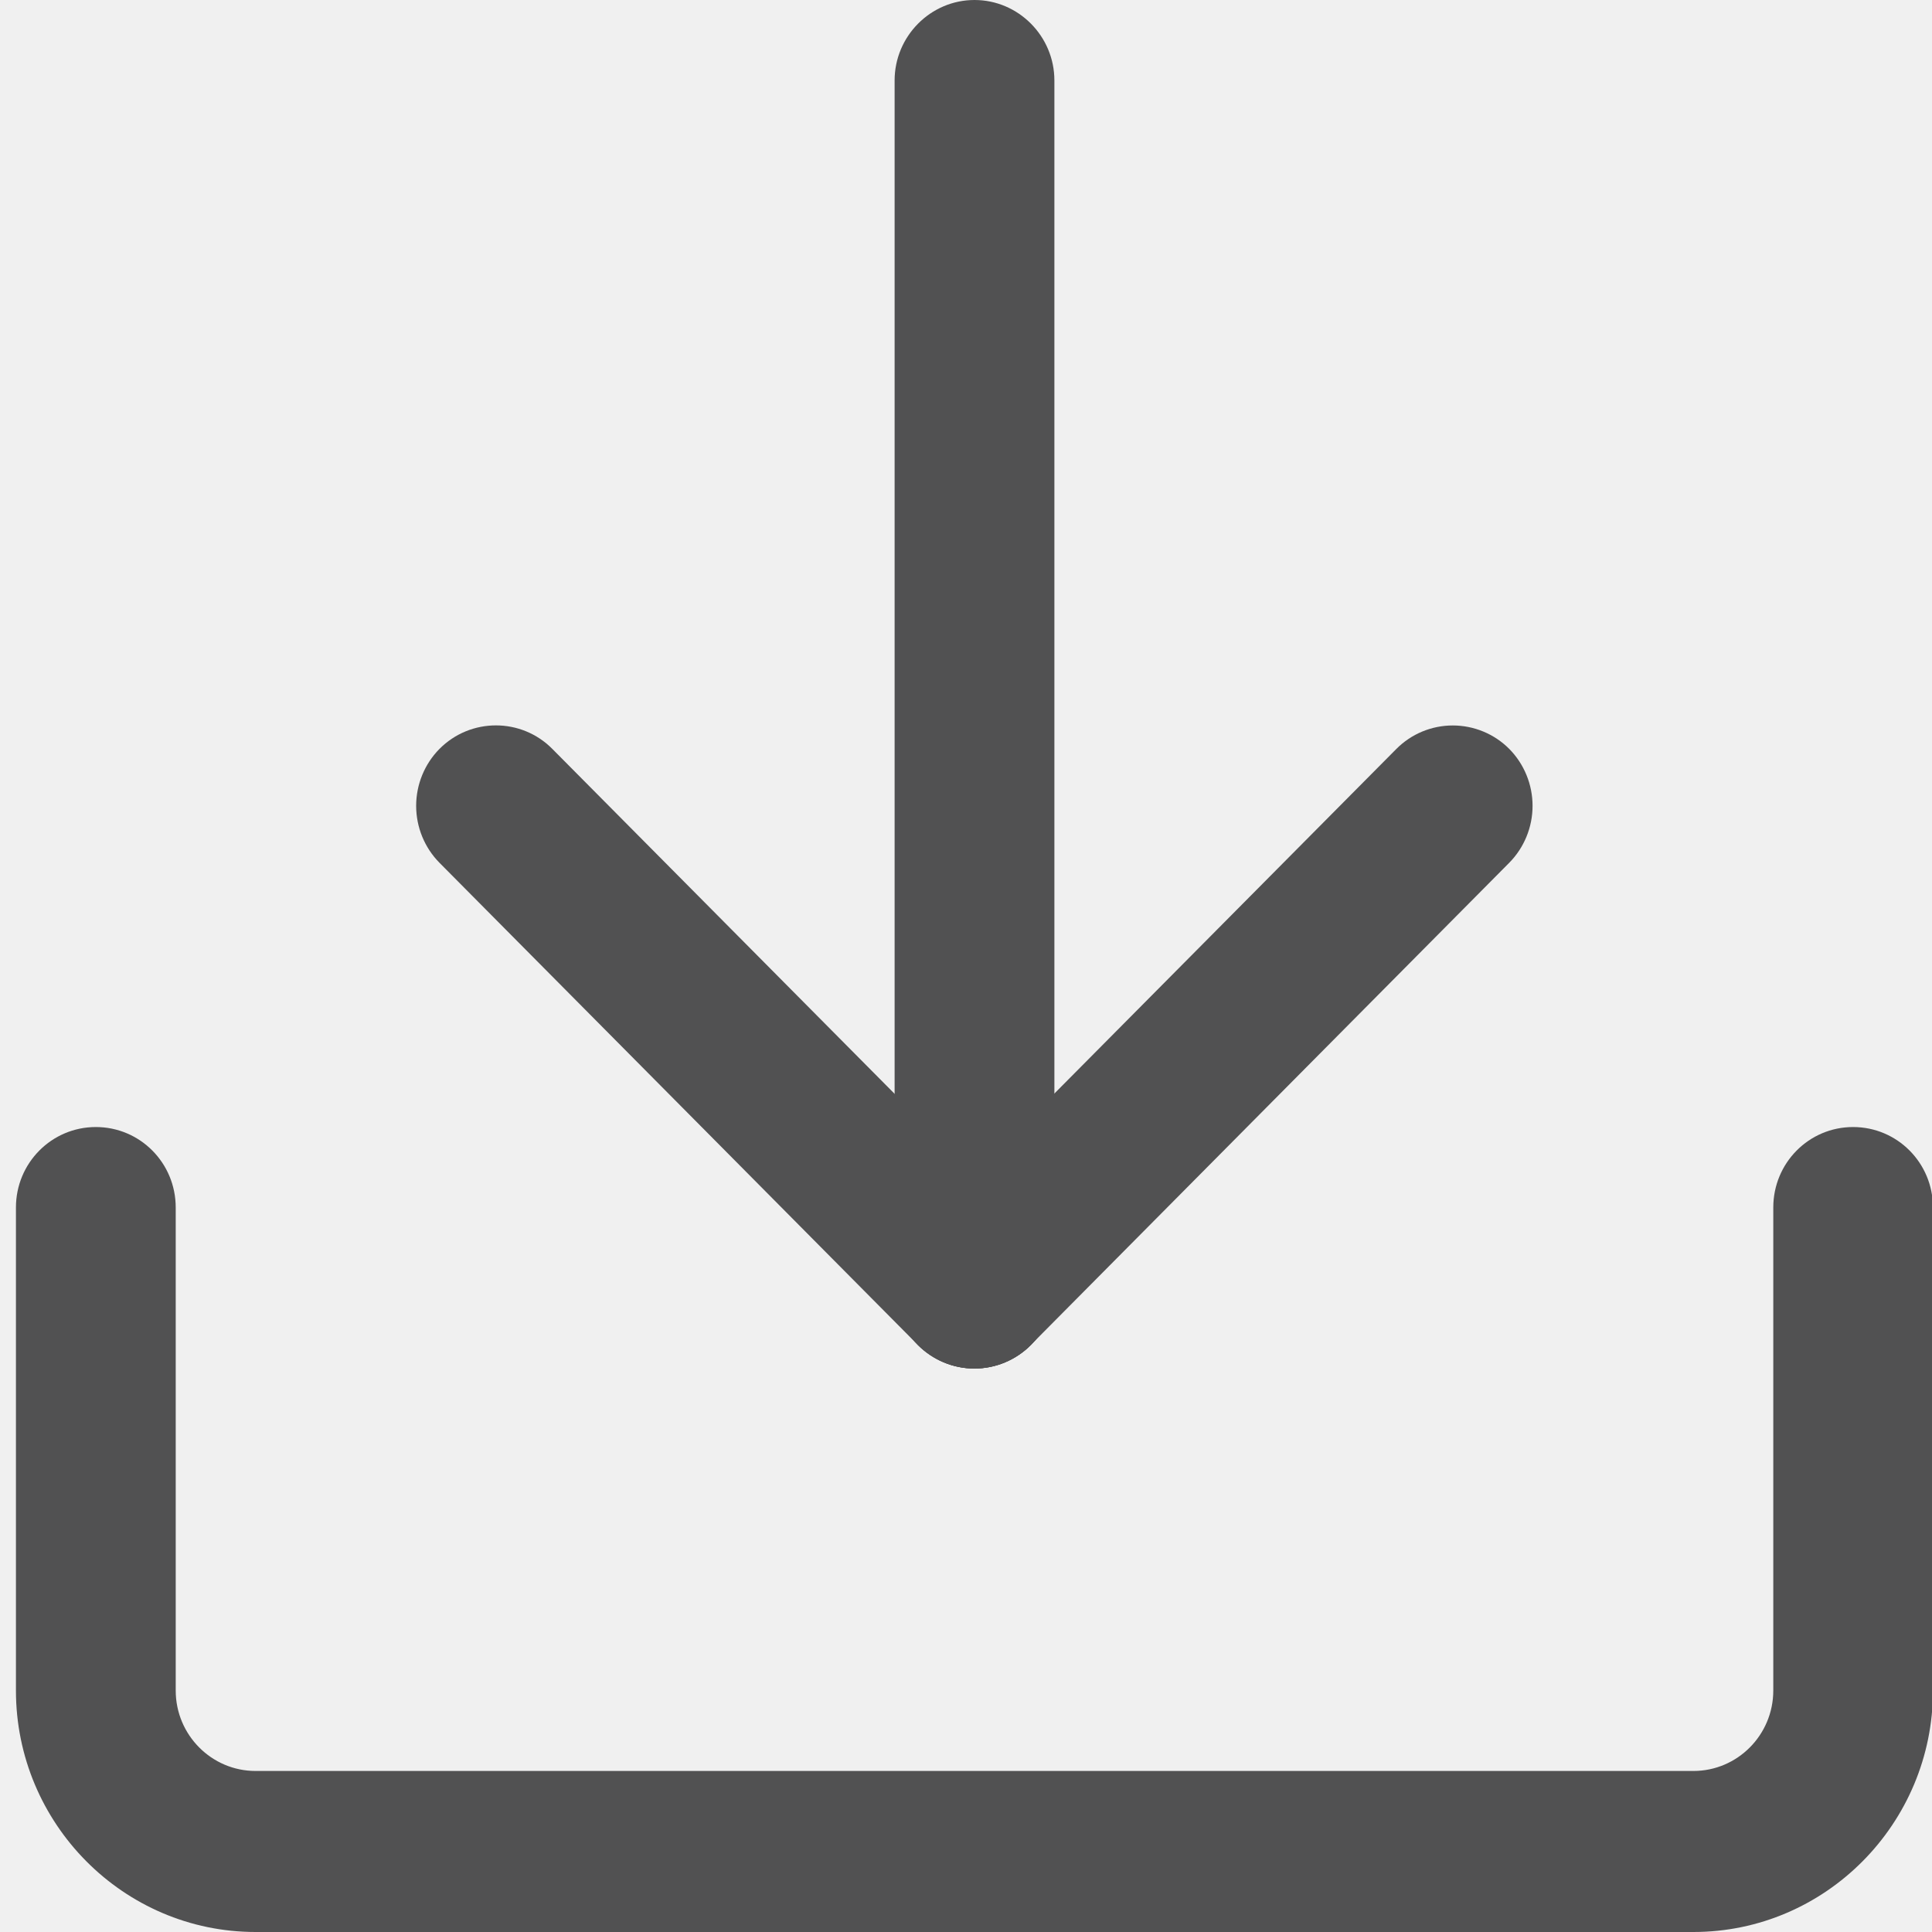
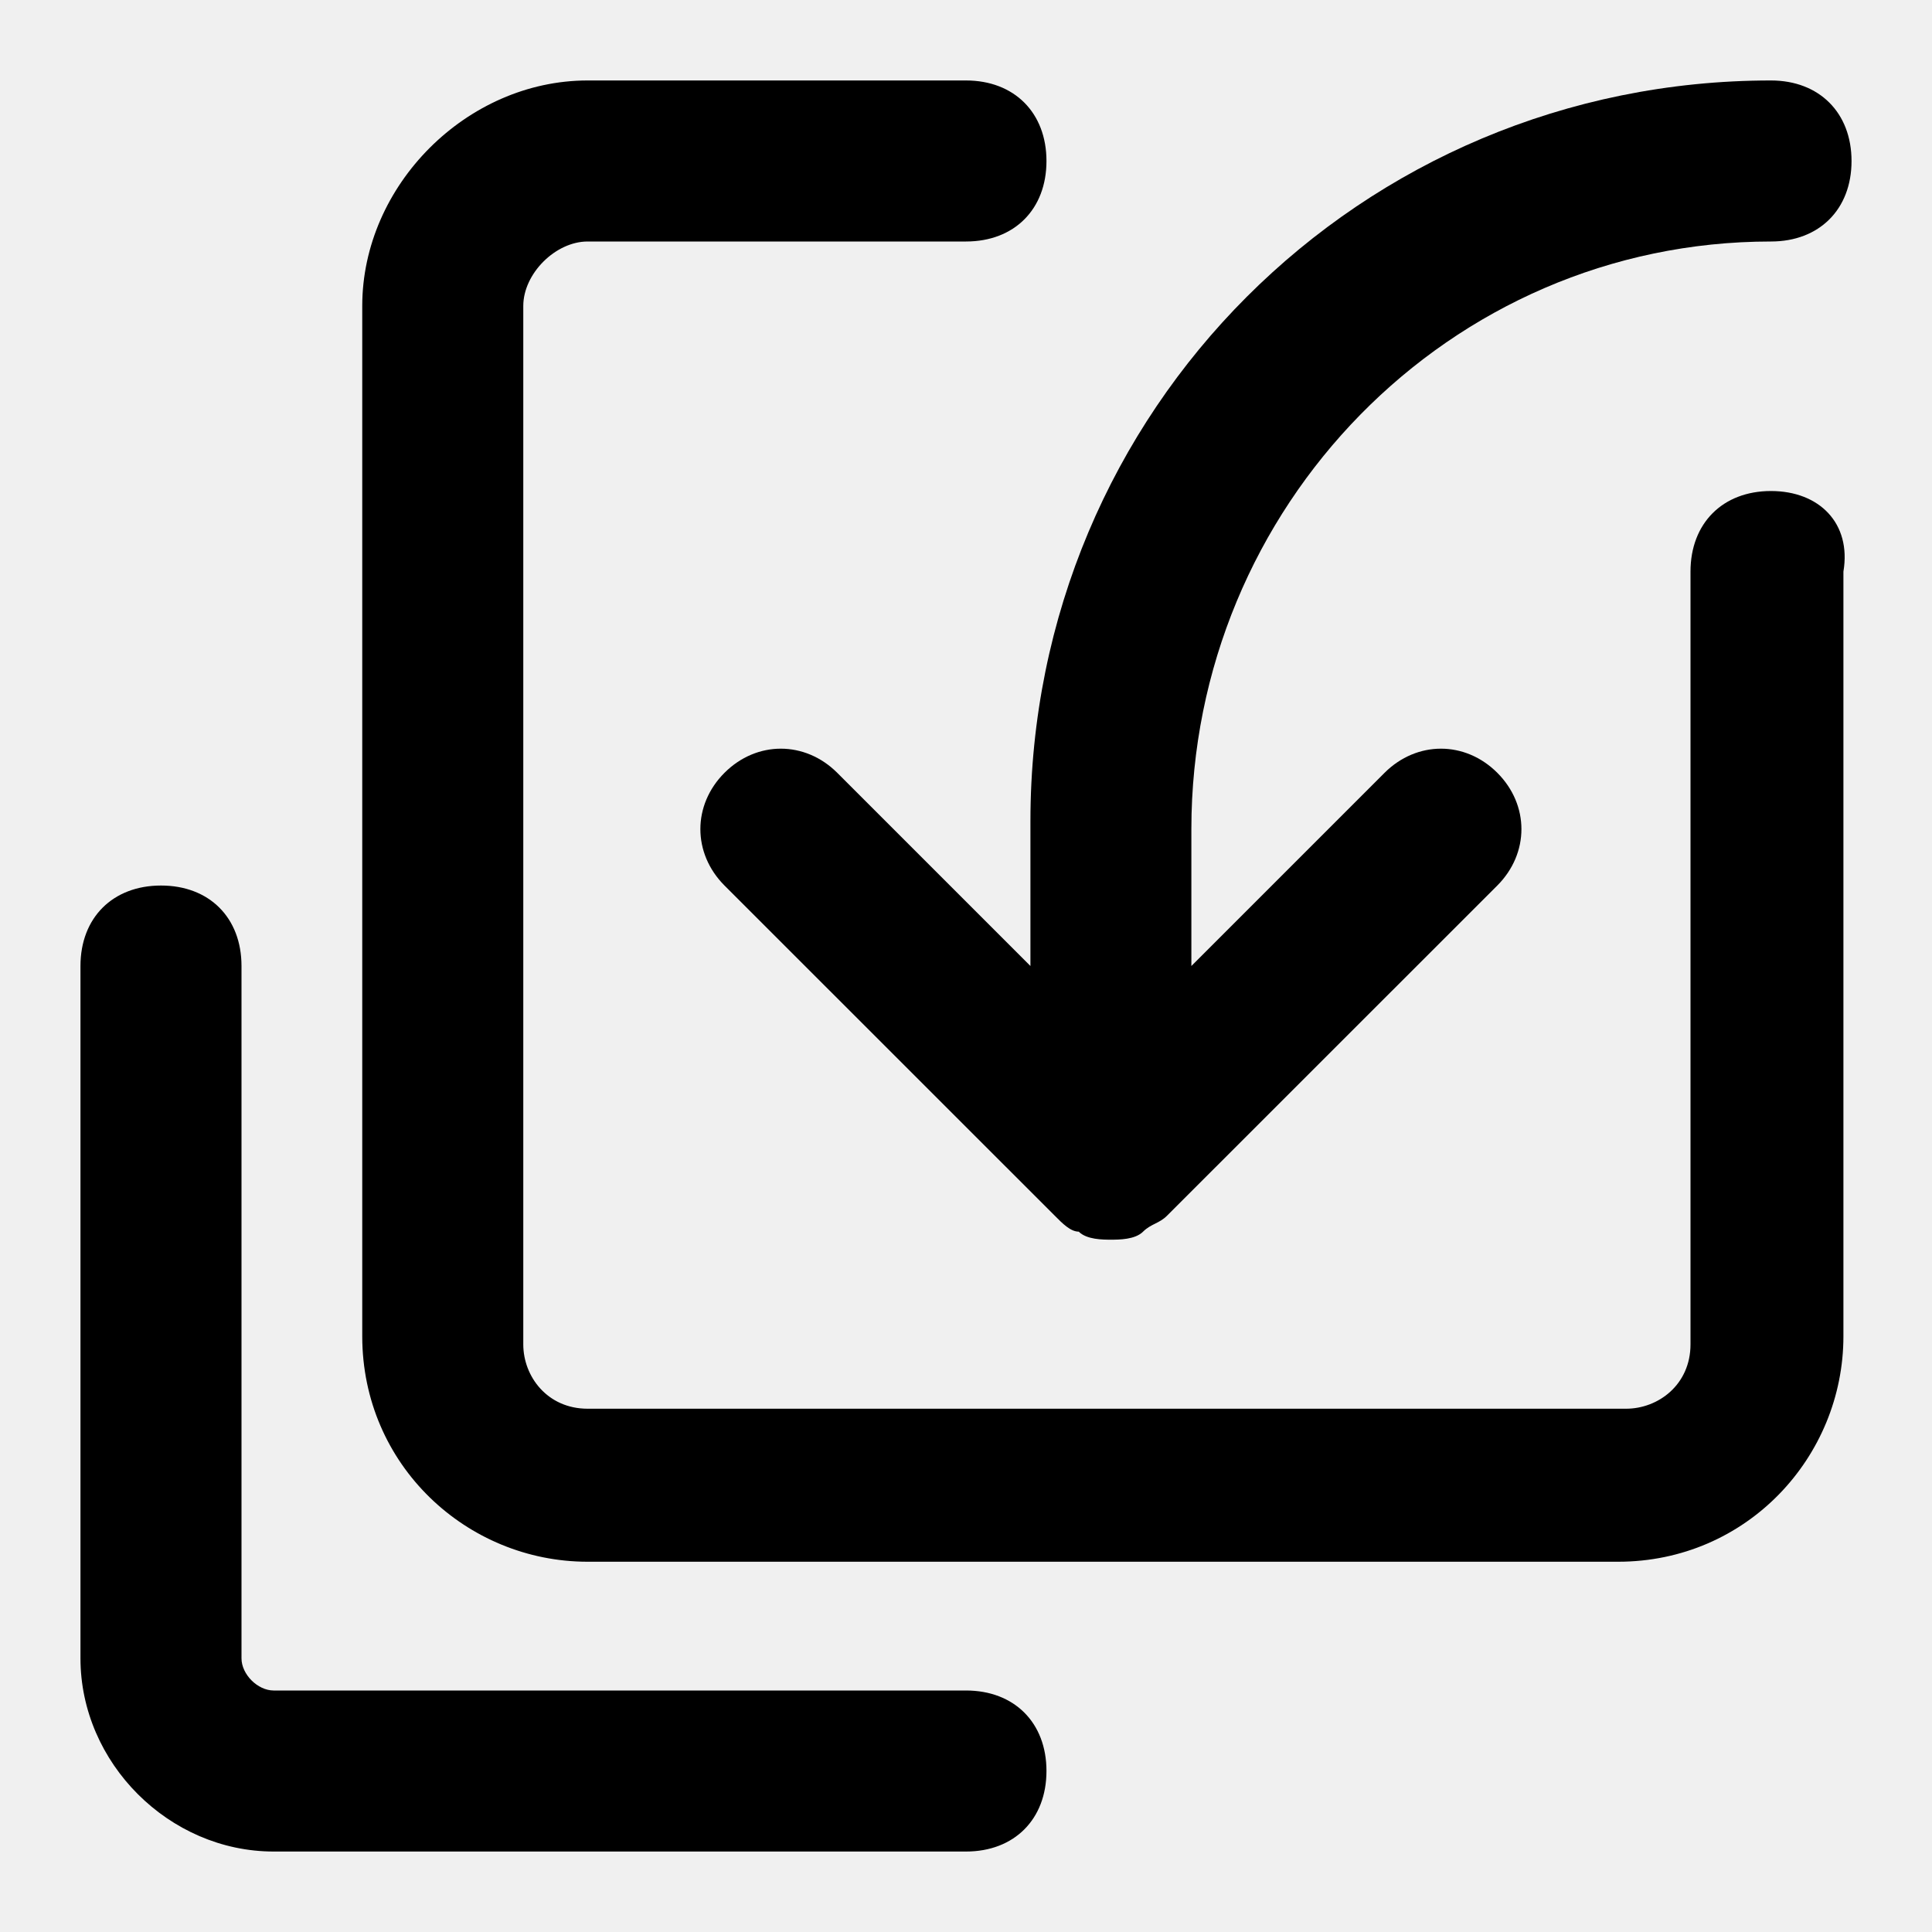
<svg xmlns="http://www.w3.org/2000/svg" width="20" height="20" viewBox="0 0 20 20" fill="none">
-   <g clip-path="url(#clip0_1006_800)">
-     <path d="M10.915 0.833V13.333C10.915 13.792 10.543 14.167 10.088 14.167C9.633 14.167 9.261 13.792 9.261 13.333V0.833C9.261 0.375 9.633 0 10.088 0C10.543 0 10.915 0.375 10.915 0.833Z" fill="#515152" />
-     <path d="M15.624 8.931L10.67 13.924C10.515 14.079 10.305 14.167 10.085 14.167C9.866 14.167 9.656 14.079 9.501 13.924C9.179 13.6 9.179 13.069 9.501 12.745L14.455 7.753C14.61 7.597 14.82 7.51 15.039 7.51C15.258 7.51 15.469 7.597 15.624 7.753C15.778 7.909 15.865 8.121 15.865 8.342C15.865 8.563 15.778 8.775 15.624 8.931Z" fill="#515152" />
-     <path d="M9.503 13.924L4.549 8.931C4.395 8.775 4.308 8.563 4.308 8.342C4.308 8.121 4.395 7.909 4.549 7.753C4.871 7.428 5.397 7.428 5.718 7.753L10.672 12.745C10.827 12.902 10.913 13.114 10.913 13.335C10.913 13.555 10.827 13.767 10.672 13.924C10.517 14.079 10.307 14.167 10.088 14.167C9.868 14.167 9.658 14.079 9.503 13.924" fill="#515152" />
-     <path d="M17.53 20H2.646C1.278 20 0.165 18.878 0.165 17.5V12.5C0.165 12.039 0.535 11.667 0.992 11.667C1.45 11.667 1.819 12.039 1.819 12.5V17.5C1.819 17.96 2.19 18.333 2.646 18.333H17.53C17.986 18.333 18.357 17.96 18.357 17.5V12.5C18.357 12.039 18.726 11.667 19.183 11.667C19.641 11.667 20.01 12.039 20.01 12.5V17.5C20.01 18.878 18.897 20 17.53 20Z" fill="#515152" />
+   <g clip-path="url(#clip0_1038_521)">
+     <path d="M10 17.5H2.833C2.667 17.5 2.5 17.333 2.5 17.167V10C2.5 9.5 2.167 9.167 1.667 9.167C1.167 9.167 0.833 9.5 0.833 10V17.167C0.833 18.25 1.75 19.167 2.833 19.167H10C10.5 19.167 10.833 18.833 10.833 18.333C10.833 17.833 10.5 17.5 10 17.5Z" fill="black" />
+     <path d="M18.333 5.083C17.833 5.083 17.5 5.417 17.5 5.917V13.917C17.5 14.333 17.167 14.583 16.833 14.583H6.083C5.667 14.583 5.417 14.25 5.417 13.917V3.167C5.417 2.833 5.75 2.5 6.083 2.5H10C10.5 2.5 10.833 2.167 10.833 1.667C10.833 1.167 10.5 0.833 10 0.833H6.083C4.833 0.833 3.75 1.917 3.75 3.167V13.833C3.75 15.167 4.833 16.167 6.083 16.167H16.75C18.083 16.167 19.083 15.083 19.083 13.833V5.917C19.167 5.417 18.833 5.083 18.333 5.083Z" fill="black" />
+     <path d="M10.667 10L8.667 8C8.333 7.667 7.833 7.667 7.5 8C7.167 8.333 7.167 8.833 7.5 9.167L10.917 12.583C11 12.667 11.083 12.75 11.167 12.75C11.25 12.833 11.417 12.833 11.5 12.833C11.583 12.833 11.75 12.833 11.833 12.75C11.917 12.667 12 12.667 12.083 12.583L15.5 9.167C15.833 8.833 15.833 8.333 15.5 8C15.167 7.667 14.667 7.667 14.333 8L12.333 10V8.583C12.333 5.25 15 2.5 18.333 2.5C18.833 2.5 19.167 2.167 19.167 1.667C19.167 1.167 18.833 0.833 18.333 0.833C14.083 0.833 10.667 4.25 10.667 8.5V10Z" fill="black" />
  </g>
  <defs>
-     <clipPath id="clip0_1006_800">
+     <clipPath id="clip0_1038_521">
      <rect width="20" height="20" fill="white" />
    </clipPath>
  </defs>
</svg>
